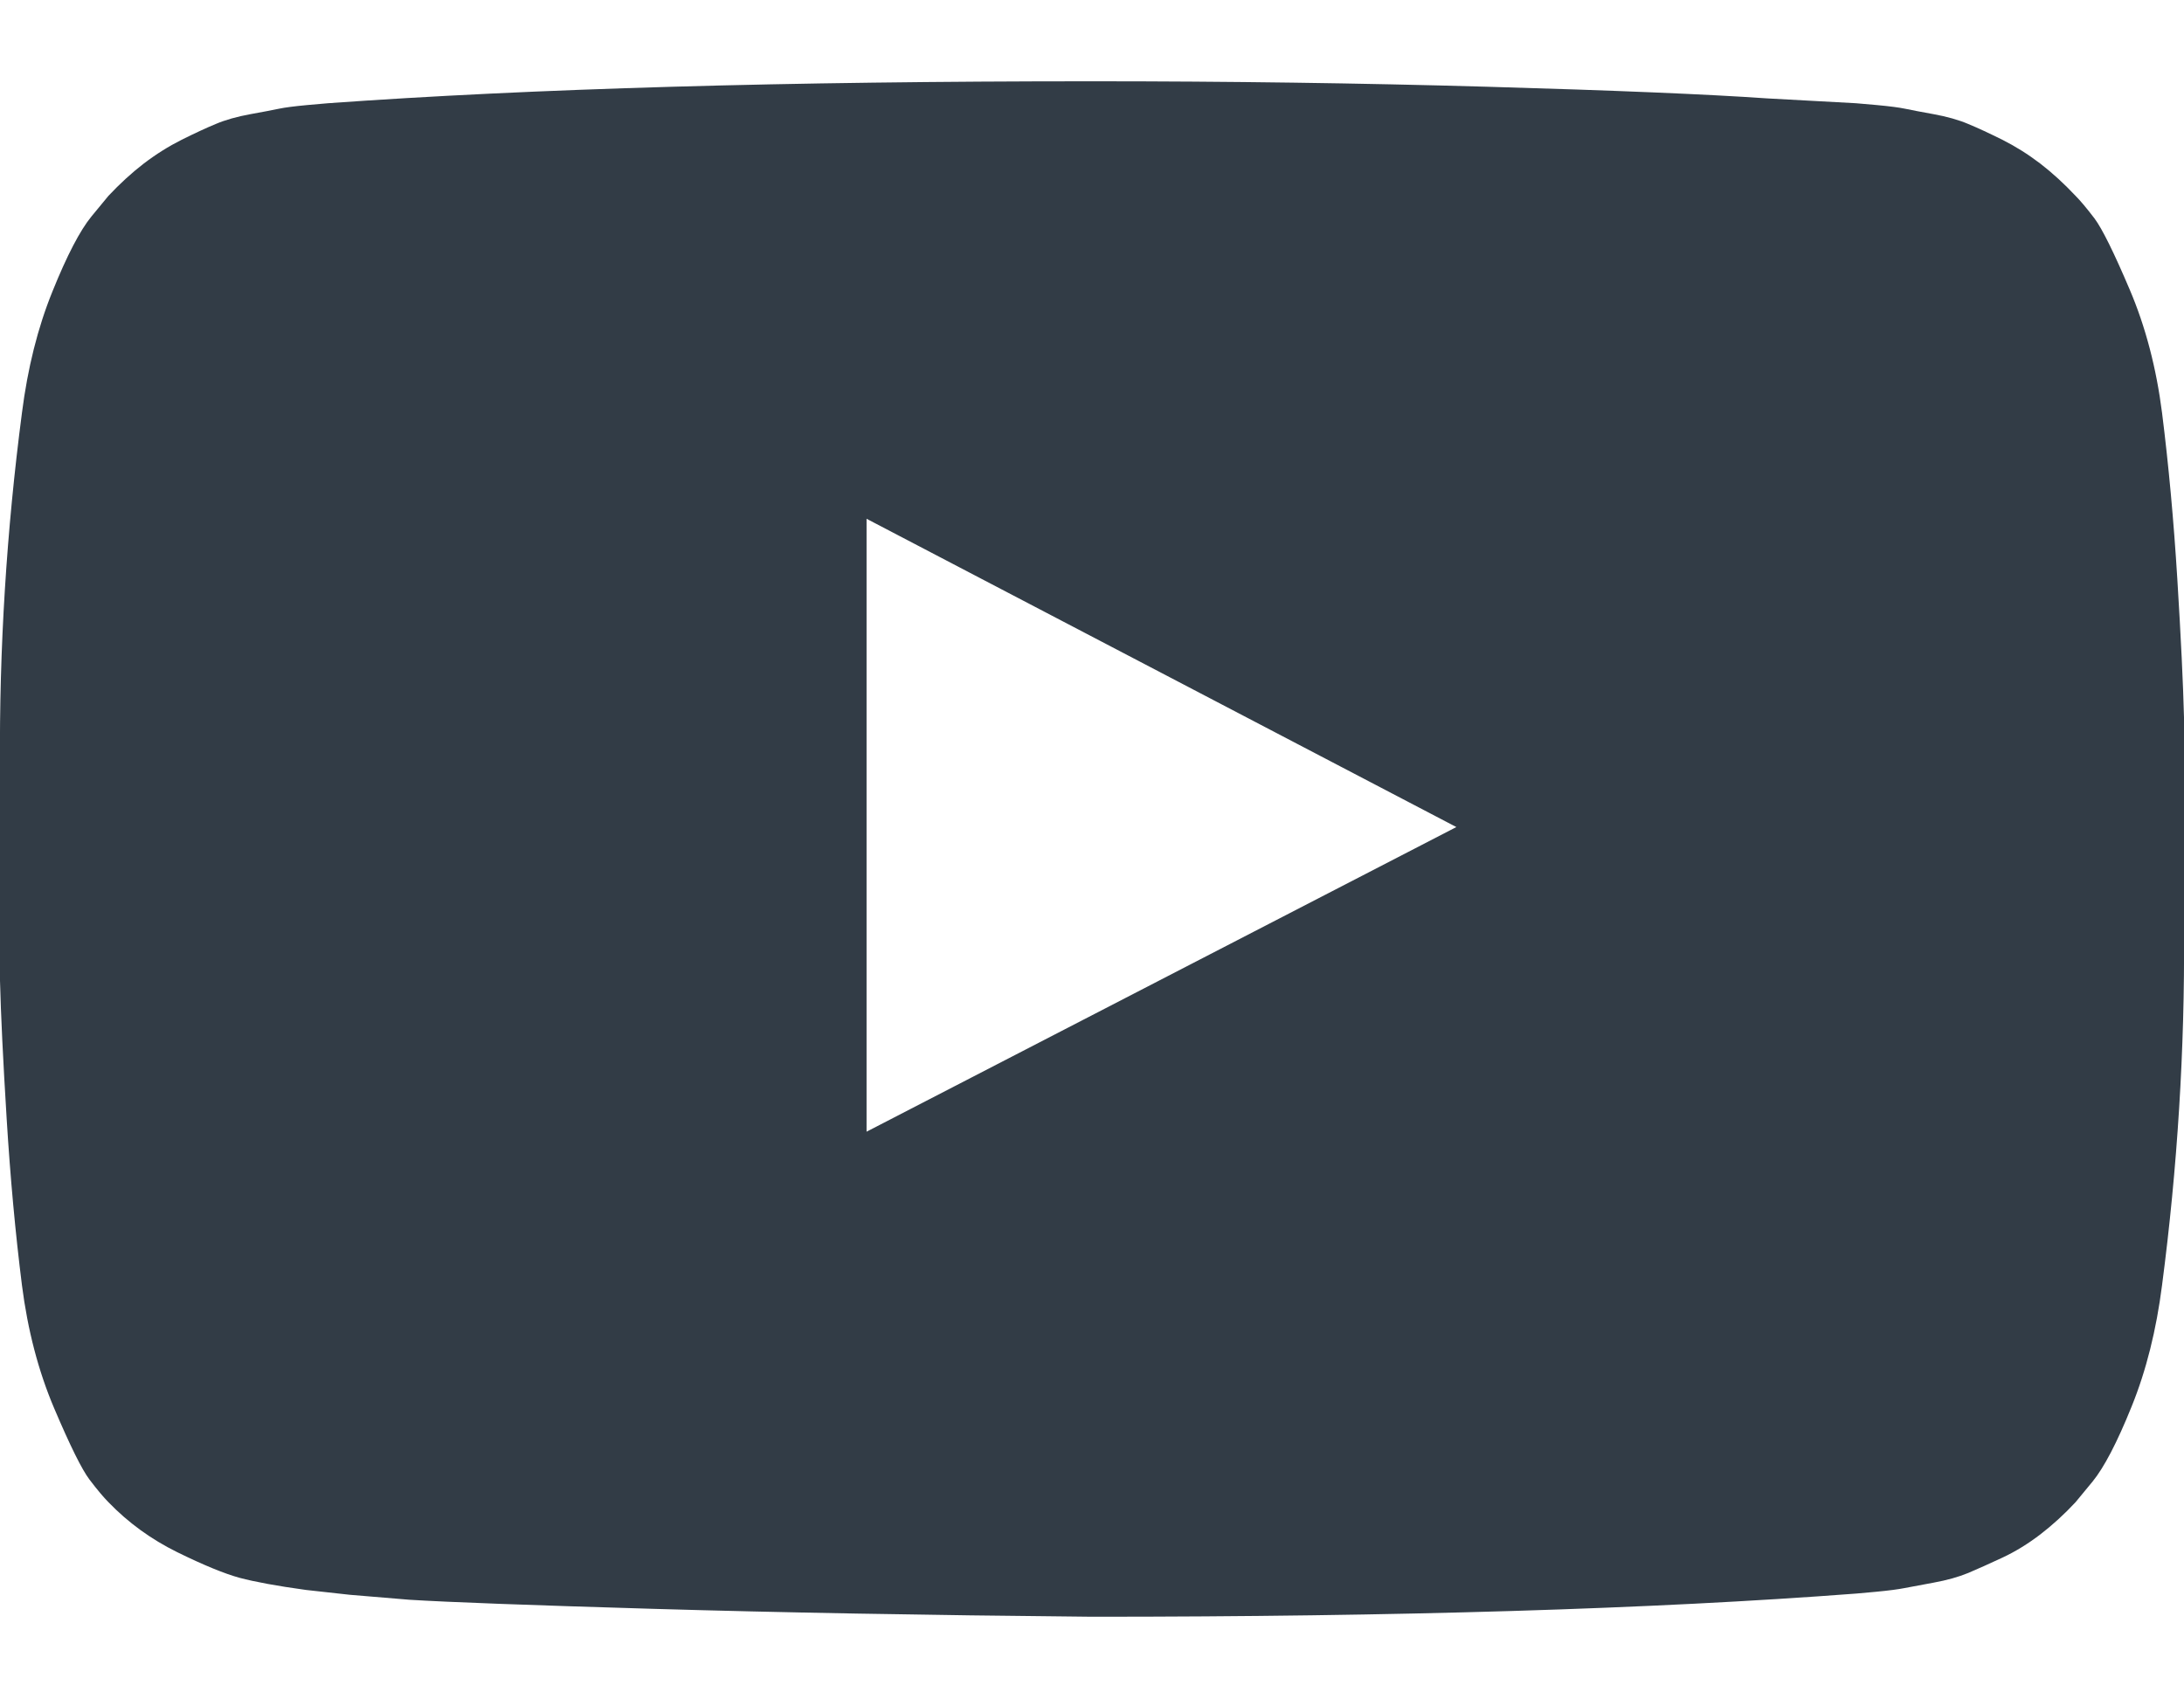
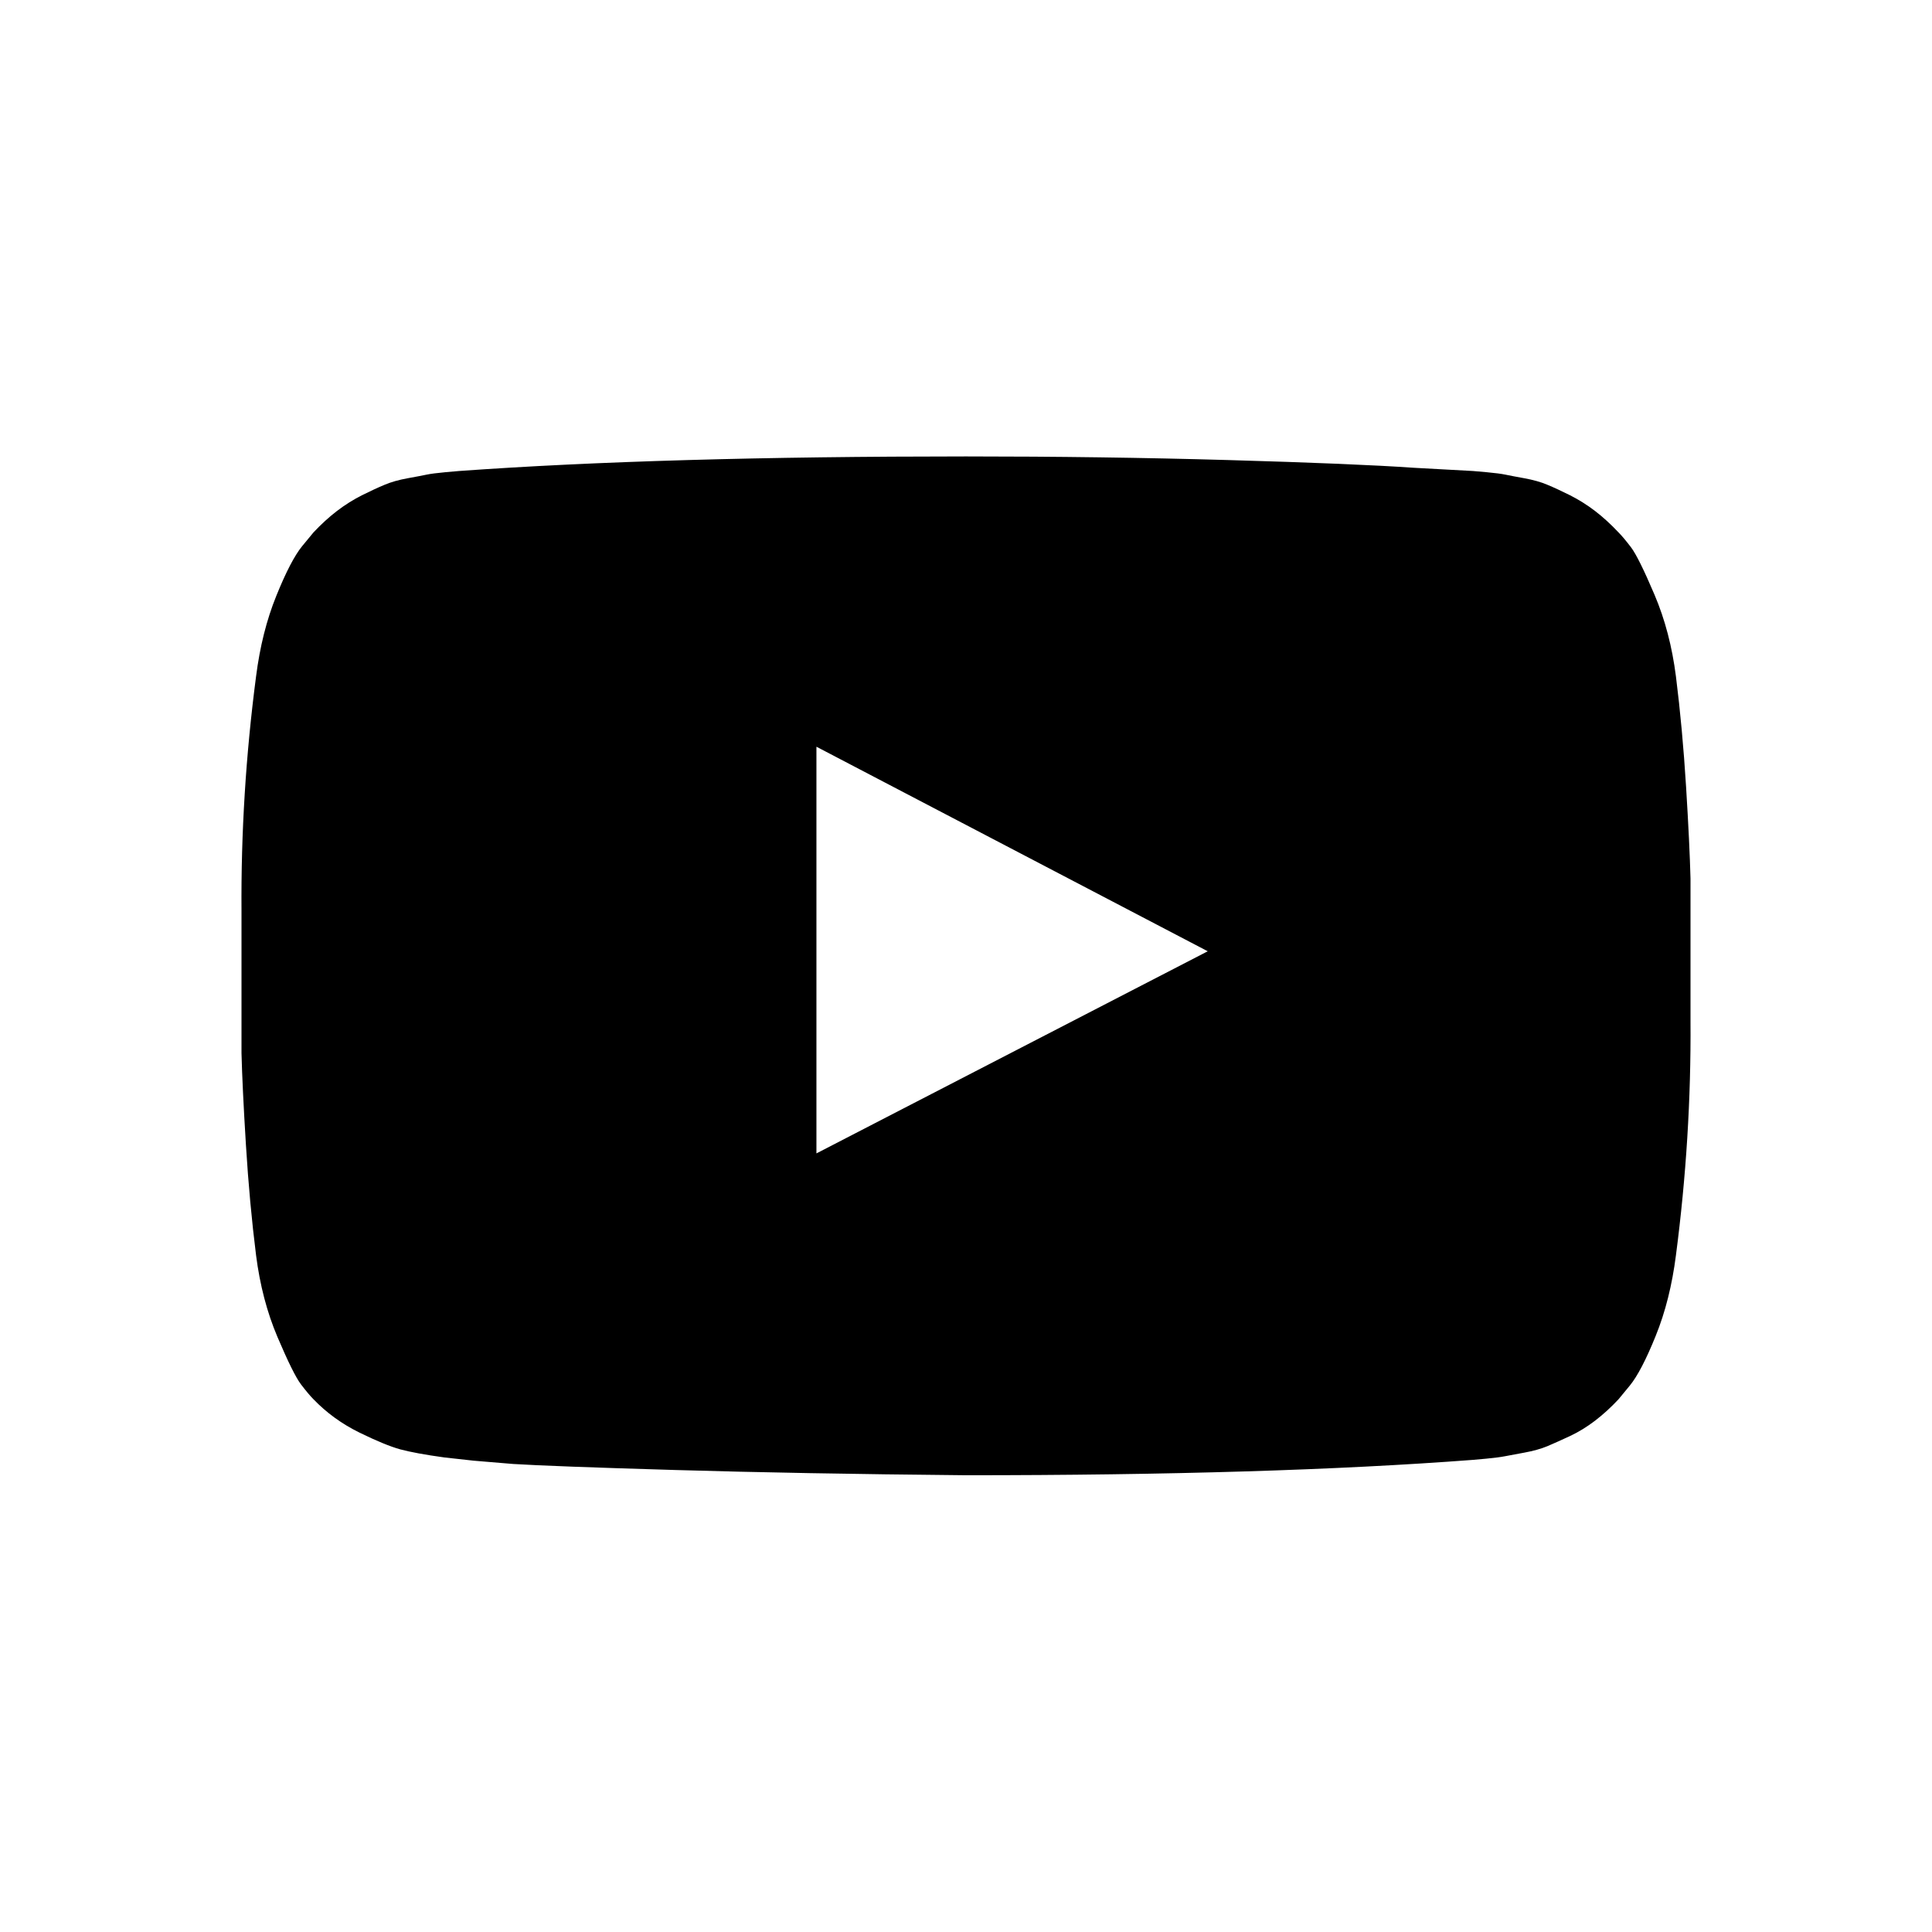
- <svg xmlns="http://www.w3.org/2000/svg" width="18px" height="14px" viewBox="0 0 18 14" version="1.1">
-   <defs />
-   <g id="Page-1" stroke="none" stroke-width="1" fill="none" fill-rule="evenodd">
-     <g id="ic_youtube" transform="translate(-3, -5)">
-       <rect id="bound-copy-2" x="0" y="0" width="24" height="24" />
-       <path d="M10.142,14.328 L15.003,11.817 L10.142,9.276 L10.142,14.328 Z M12,5.67 C13.125,5.67 14.211,5.685 15.259,5.715 C16.307,5.745 17.076,5.777 17.565,5.811 L18.298,5.851 C18.305,5.851 18.362,5.856 18.469,5.866 C18.576,5.876 18.653,5.886 18.7,5.896 C18.747,5.906 18.825,5.921 18.936,5.941 C19.046,5.961 19.142,5.988 19.222,6.022 C19.302,6.055 19.396,6.099 19.503,6.152 C19.61,6.206 19.714,6.271 19.815,6.348 C19.915,6.425 20.012,6.514 20.106,6.614 C20.146,6.654 20.198,6.716 20.262,6.8 C20.325,6.884 20.422,7.08 20.553,7.388 C20.684,7.696 20.772,8.034 20.819,8.402 C20.873,8.831 20.915,9.288 20.945,9.773 C20.975,10.259 20.993,10.639 21,10.913 L21,12.681 C21.007,13.652 20.946,14.623 20.819,15.594 C20.772,15.962 20.689,16.296 20.568,16.594 C20.448,16.892 20.34,17.097 20.247,17.211 L20.106,17.382 C20.012,17.483 19.915,17.571 19.815,17.648 C19.714,17.725 19.61,17.789 19.503,17.839 C19.396,17.889 19.302,17.931 19.222,17.965 C19.142,17.998 19.046,18.025 18.936,18.045 C18.825,18.065 18.745,18.08 18.695,18.09 C18.645,18.1 18.568,18.11 18.464,18.12 C18.36,18.13 18.305,18.135 18.298,18.135 C16.617,18.263 14.518,18.326 12,18.326 C10.614,18.313 9.41,18.291 8.389,18.261 C7.368,18.231 6.696,18.206 6.375,18.186 L5.883,18.145 L5.521,18.105 C5.28,18.072 5.098,18.038 4.974,18.005 C4.85,17.971 4.679,17.901 4.461,17.794 C4.244,17.687 4.055,17.549 3.894,17.382 C3.854,17.342 3.802,17.28 3.738,17.196 C3.675,17.113 3.578,16.917 3.447,16.609 C3.316,16.301 3.228,15.962 3.181,15.594 C3.127,15.166 3.085,14.709 3.055,14.223 C3.025,13.738 3.007,13.358 3,13.083 L3,11.315 C2.993,10.344 3.054,9.373 3.181,8.402 C3.228,8.034 3.311,7.701 3.432,7.403 C3.552,7.105 3.66,6.899 3.753,6.785 L3.894,6.614 C3.988,6.514 4.085,6.425 4.185,6.348 C4.286,6.271 4.39,6.206 4.497,6.152 C4.604,6.099 4.698,6.055 4.778,6.022 C4.858,5.988 4.954,5.961 5.064,5.941 C5.175,5.921 5.253,5.906 5.3,5.896 C5.347,5.886 5.424,5.876 5.531,5.866 C5.638,5.856 5.695,5.851 5.702,5.851 C7.383,5.73 9.482,5.67 12,5.67 Z" id="" fill="#323C46" />
-     </g>
-   </g>
+ <svg xmlns="http://www.w3.org/2000/svg" width="24" height="24" viewBox="0 0 24 24">
+   <path d="M10.142,14.328 L15.003,11.817 L10.142,9.276 L10.142,14.328 Z M12,5.67 C13.125,5.67 14.211,5.685 15.259,5.715 C16.307,5.745 17.076,5.777 17.565,5.811 L18.298,5.851 C18.305,5.851 18.362,5.856 18.469,5.866 C18.576,5.876 18.653,5.886 18.7,5.896 C18.747,5.906 18.825,5.921 18.936,5.941 C19.046,5.961 19.142,5.988 19.222,6.022 C19.302,6.055 19.396,6.099 19.503,6.152 C19.61,6.206 19.714,6.271 19.815,6.348 C19.915,6.425 20.012,6.514 20.106,6.614 C20.146,6.654 20.198,6.716 20.262,6.8 C20.325,6.884 20.422,7.08 20.553,7.388 C20.684,7.696 20.772,8.034 20.819,8.402 C20.873,8.831 20.915,9.288 20.945,9.773 C20.975,10.259 20.993,10.639 21,10.913 L21,12.681 C21.007,13.652 20.946,14.623 20.819,15.594 C20.772,15.962 20.689,16.296 20.568,16.594 C20.448,16.892 20.34,17.097 20.247,17.211 L20.106,17.382 C20.012,17.483 19.915,17.571 19.815,17.648 C19.714,17.725 19.61,17.789 19.503,17.839 C19.396,17.889 19.302,17.931 19.222,17.965 C19.142,17.998 19.046,18.025 18.936,18.045 C18.825,18.065 18.745,18.08 18.695,18.09 C18.645,18.1 18.568,18.11 18.464,18.12 C18.36,18.13 18.305,18.135 18.298,18.135 C16.617,18.263 14.518,18.326 12,18.326 C10.614,18.313 9.41,18.291 8.389,18.261 C7.368,18.231 6.696,18.206 6.375,18.186 L5.883,18.145 L5.521,18.105 C5.28,18.072 5.098,18.038 4.974,18.005 C4.85,17.971 4.679,17.901 4.461,17.794 C4.244,17.687 4.055,17.549 3.894,17.382 C3.854,17.342 3.802,17.28 3.738,17.196 C3.675,17.113 3.578,16.917 3.447,16.609 C3.316,16.301 3.228,15.962 3.181,15.594 C3.127,15.166 3.085,14.709 3.055,14.223 C3.025,13.738 3.007,13.358 3,13.083 L3,11.315 C2.993,10.344 3.054,9.373 3.181,8.402 C3.228,8.034 3.311,7.701 3.432,7.403 C3.552,7.105 3.66,6.899 3.753,6.785 L3.894,6.614 C3.988,6.514 4.085,6.425 4.185,6.348 C4.286,6.271 4.39,6.206 4.497,6.152 C4.604,6.099 4.698,6.055 4.778,6.022 C4.858,5.988 4.954,5.961 5.064,5.941 C5.175,5.921 5.253,5.906 5.3,5.896 C5.347,5.886 5.424,5.876 5.531,5.866 C5.638,5.856 5.695,5.851 5.702,5.851 C7.383,5.73 9.482,5.67 12,5.67 Z" />
</svg>
